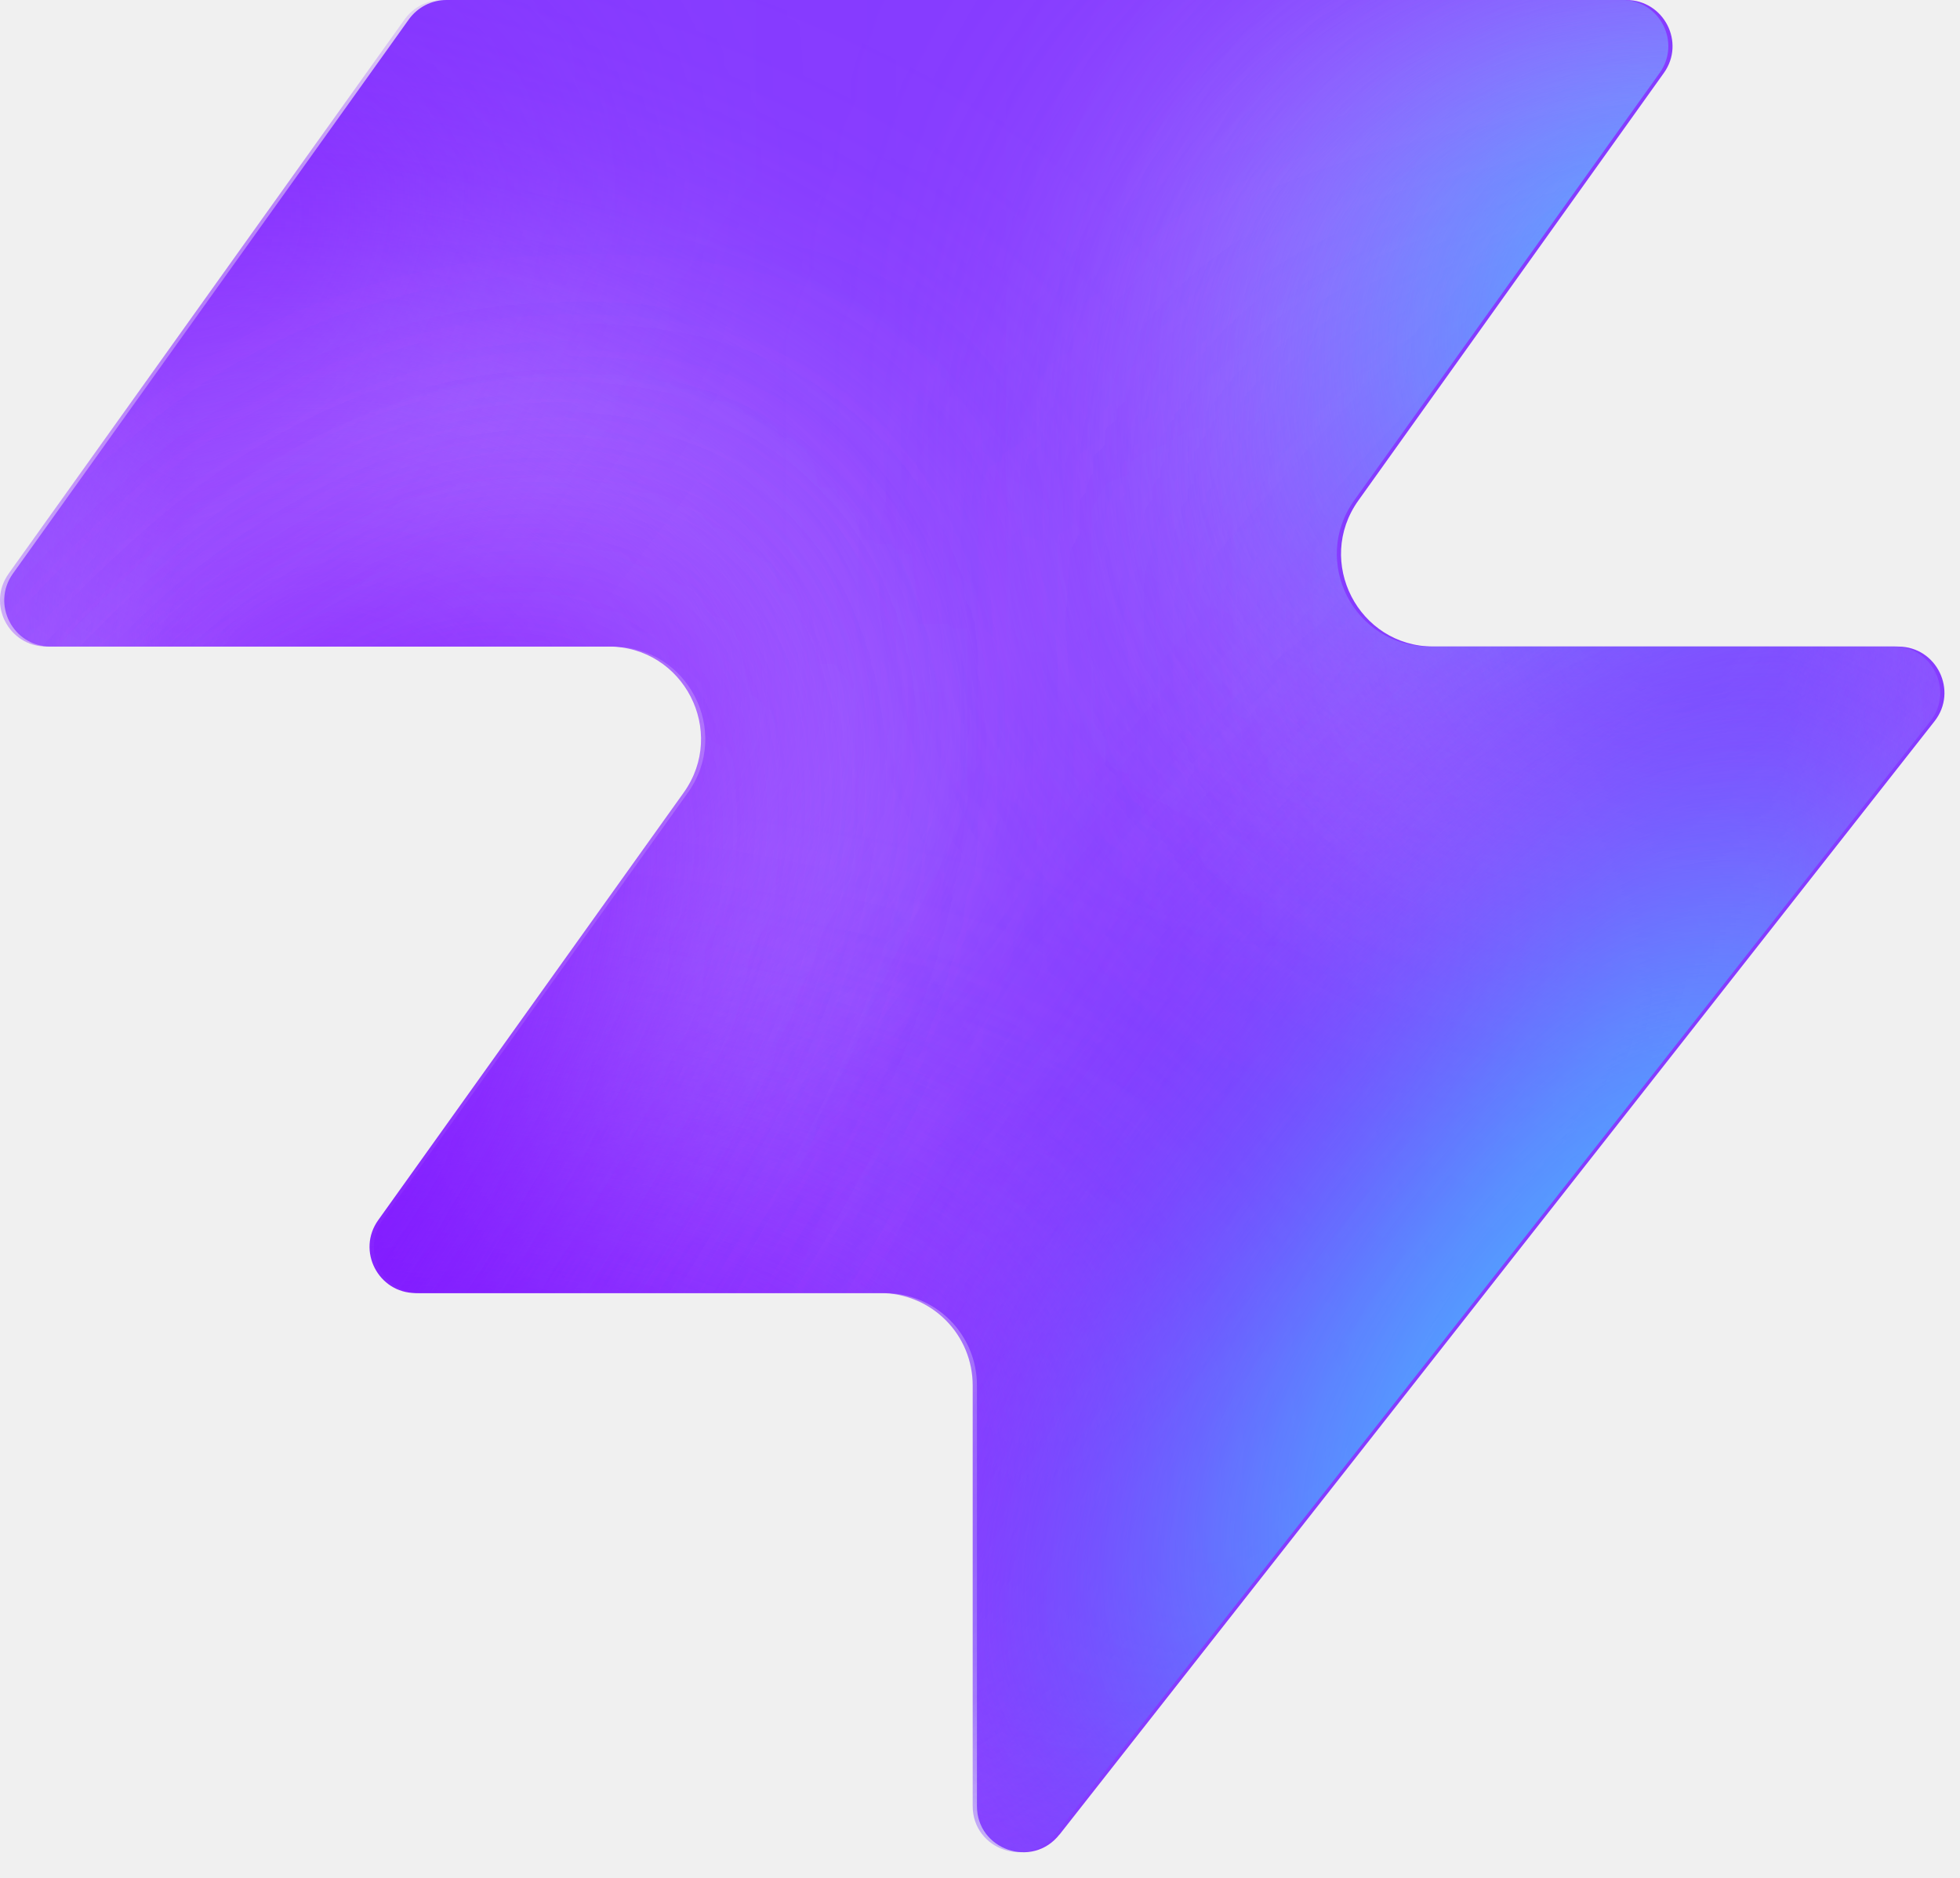
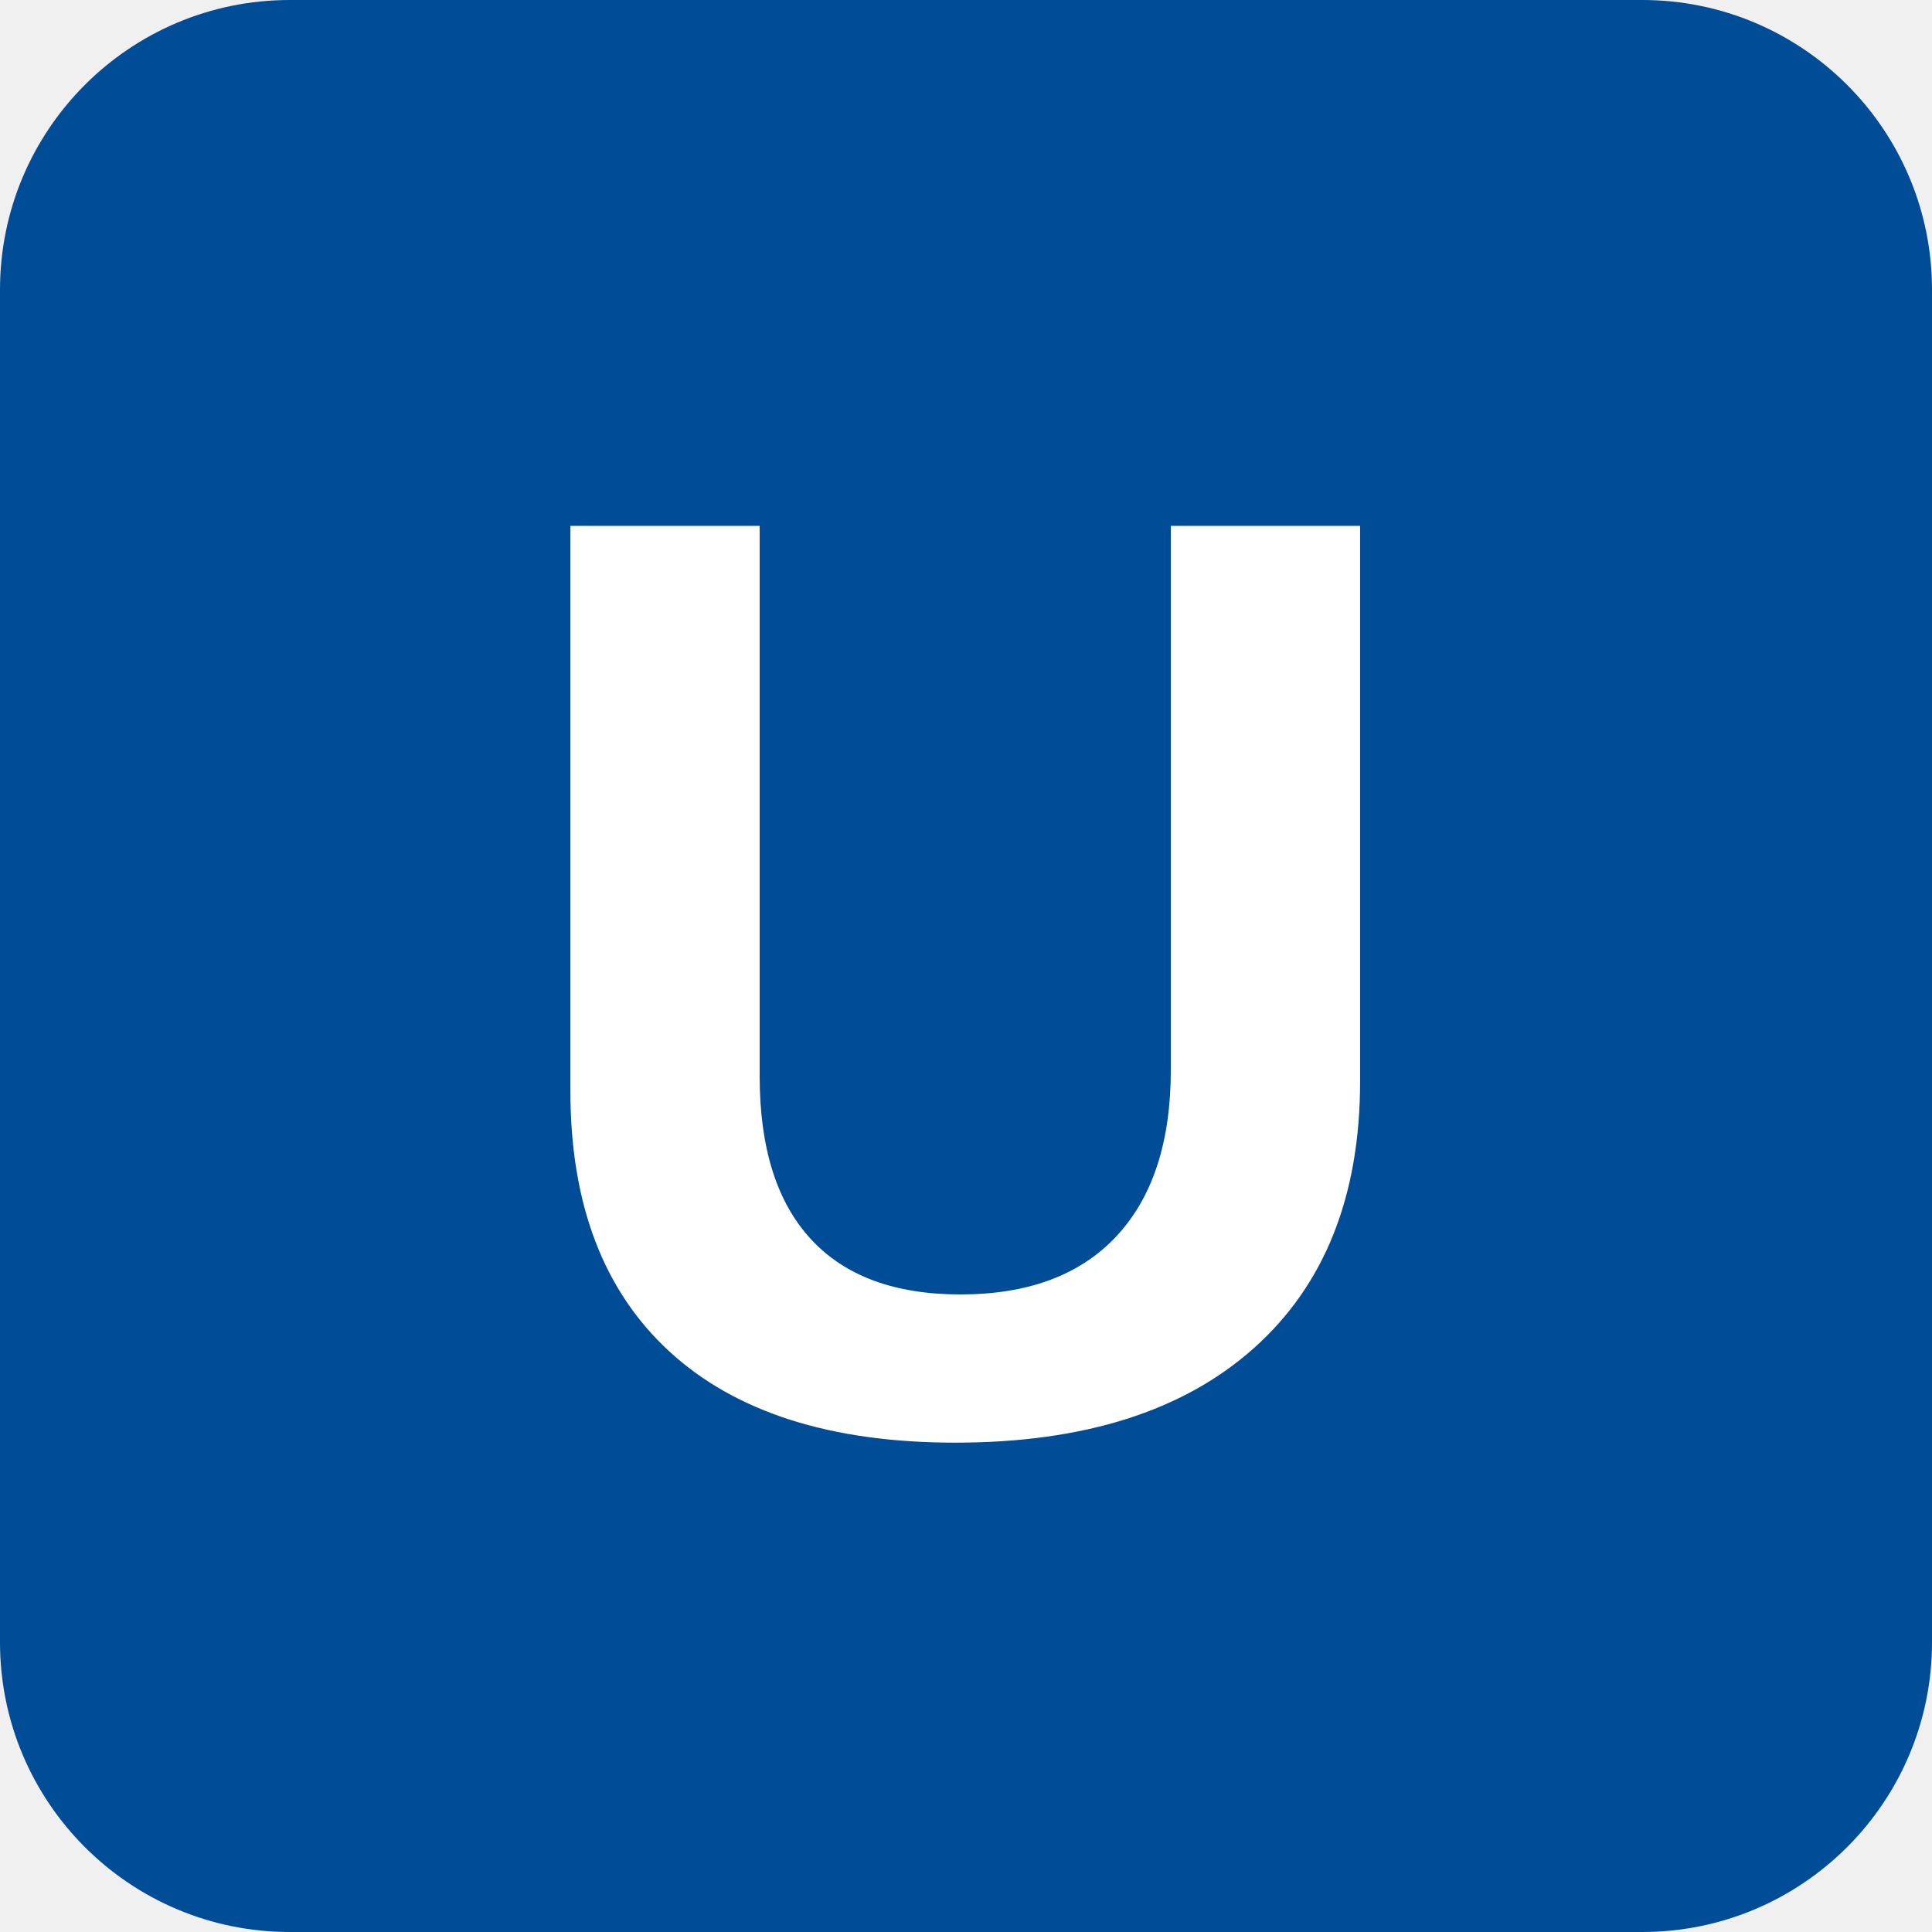
- <svg xmlns="http://www.w3.org/2000/svg" width="48" height="46" fill="none" viewBox="0 0 48 46">
-   <path fill="#863bff" d="M25.946 44.938c-.664.845-2.021.375-2.021-.698V33.937a2.26 2.26 0 0 0-2.262-2.262H10.287c-.92 0-1.456-1.04-.92-1.788l7.48-10.471c1.07-1.497 0-3.578-1.842-3.578H1.237c-.92 0-1.456-1.04-.92-1.788L10.013.474c.214-.297.556-.474.92-.474h28.894c.92 0 1.456 1.04.92 1.788l-7.48 10.471c-1.07 1.498 0 3.579 1.842 3.579h11.377c.943 0 1.473 1.088.89 1.83L25.947 44.94z" style="fill:#863bff;fill:color(display-p3 .525 .23 1);fill-opacity:1" />
-   <mask id="a" width="48" height="46" x="0" y="0" maskUnits="userSpaceOnUse" style="mask-type:alpha">
-     <path fill="#000" d="M25.842 44.938c-.664.844-2.021.375-2.021-.698V33.937a2.26 2.26 0 0 0-2.262-2.262H10.183c-.92 0-1.456-1.04-.92-1.788l7.48-10.471c1.07-1.498 0-3.579-1.842-3.579H1.133c-.92 0-1.456-1.04-.92-1.787L9.91.473c.214-.297.556-.474.92-.474h28.894c.92 0 1.456 1.04.92 1.788l-7.48 10.471c-1.07 1.498 0 3.578 1.842 3.578h11.377c.943 0 1.473 1.088.89 1.832L25.843 44.94z" style="fill:#000;fill-opacity:1" />
-   </mask>
-   <g mask="url(#a)">
-     <g filter="url(#b)">
-       <ellipse cx="5.508" cy="14.704" fill="#ede6ff" rx="5.508" ry="14.704" style="fill:#ede6ff;fill:color(display-p3 .927 .903 1);fill-opacity:1" transform="matrix(.00324 1 1 -.00324 -4.47 31.516)" />
-     </g>
-     <g filter="url(#c)">
-       <ellipse cx="10.399" cy="29.851" fill="#ede6ff" rx="10.399" ry="29.851" style="fill:#ede6ff;fill:color(display-p3 .927 .903 1);fill-opacity:1" transform="matrix(.00324 1 1 -.00324 -39.328 7.883)" />
-     </g>
-     <g filter="url(#d)">
-       <ellipse cx="5.508" cy="30.487" fill="#7e14ff" rx="5.508" ry="30.487" style="fill:#7e14ff;fill:color(display-p3 .492 .077 1);fill-opacity:1" transform="rotate(89.814 -25.913 -14.639)scale(1 -1)" />
-     </g>
-     <g filter="url(#e)">
-       <ellipse cx="5.508" cy="30.599" fill="#7e14ff" rx="5.508" ry="30.599" style="fill:#7e14ff;fill:color(display-p3 .492 .077 1);fill-opacity:1" transform="rotate(89.814 -32.644 -3.334)scale(1 -1)" />
-     </g>
-     <g filter="url(#f)">
-       <ellipse cx="5.508" cy="30.599" fill="#7e14ff" rx="5.508" ry="30.599" style="fill:#7e14ff;fill:color(display-p3 .492 .077 1);fill-opacity:1" transform="matrix(.00324 1 1 -.00324 -34.34 30.47)" />
-     </g>
-     <g filter="url(#g)">
-       <ellipse cx="14.072" cy="22.078" fill="#ede6ff" rx="14.072" ry="22.078" style="fill:#ede6ff;fill:color(display-p3 .927 .903 1);fill-opacity:1" transform="rotate(93.35 24.506 48.493)scale(-1 1)" />
-     </g>
-     <g filter="url(#h)">
-       <ellipse cx="3.47" cy="21.501" fill="#7e14ff" rx="3.47" ry="21.501" style="fill:#7e14ff;fill:color(display-p3 .492 .077 1);fill-opacity:1" transform="rotate(89.009 28.708 47.59)scale(-1 1)" />
-     </g>
-     <g filter="url(#i)">
-       <ellipse cx="3.47" cy="21.501" fill="#7e14ff" rx="3.47" ry="21.501" style="fill:#7e14ff;fill:color(display-p3 .492 .077 1);fill-opacity:1" transform="rotate(89.009 28.708 47.59)scale(-1 1)" />
-     </g>
-     <g filter="url(#j)">
-       <ellipse cx=".387" cy="8.972" fill="#7e14ff" rx="4.407" ry="29.108" style="fill:#7e14ff;fill:color(display-p3 .492 .077 1);fill-opacity:1" transform="rotate(39.51 .387 8.972)" />
-     </g>
-     <g filter="url(#k)">
-       <ellipse cx="47.523" cy="-6.092" fill="#7e14ff" rx="4.407" ry="29.108" style="fill:#7e14ff;fill:color(display-p3 .492 .077 1);fill-opacity:1" transform="rotate(37.892 47.523 -6.092)" />
-     </g>
-     <g filter="url(#l)">
-       <ellipse cx="41.412" cy="6.333" fill="#47bfff" rx="5.971" ry="9.665" style="fill:#47bfff;fill:color(display-p3 .28 .748 1);fill-opacity:1" transform="rotate(37.892 41.412 6.333)" />
-     </g>
-     <g filter="url(#m)">
-       <ellipse cx="-1.879" cy="38.332" fill="#7e14ff" rx="4.407" ry="29.108" style="fill:#7e14ff;fill:color(display-p3 .492 .077 1);fill-opacity:1" transform="rotate(37.892 -1.88 38.332)" />
-     </g>
-     <g filter="url(#n)">
-       <ellipse cx="-1.879" cy="38.332" fill="#7e14ff" rx="4.407" ry="29.108" style="fill:#7e14ff;fill:color(display-p3 .492 .077 1);fill-opacity:1" transform="rotate(37.892 -1.88 38.332)" />
-     </g>
-     <g filter="url(#o)">
-       <ellipse cx="35.651" cy="29.907" fill="#7e14ff" rx="4.407" ry="29.108" style="fill:#7e14ff;fill:color(display-p3 .492 .077 1);fill-opacity:1" transform="rotate(37.892 35.651 29.907)" />
-     </g>
-     <g filter="url(#p)">
-       <ellipse cx="38.418" cy="32.4" fill="#47bfff" rx="5.971" ry="15.297" style="fill:#47bfff;fill:color(display-p3 .28 .748 1);fill-opacity:1" transform="rotate(37.892 38.418 32.4)" />
-     </g>
-   </g>
-   <defs>
-     <filter id="b" width="60.045" height="41.654" x="-19.77" y="16.149" color-interpolation-filters="sRGB" filterUnits="userSpaceOnUse">
-       <feFlood flood-opacity="0" result="BackgroundImageFix" />
-       <feBlend in="SourceGraphic" in2="BackgroundImageFix" result="shape" />
-       <feGaussianBlur result="effect1_foregroundBlur_2002_17158" stdDeviation="7.659" />
-     </filter>
-     <filter id="c" width="90.34" height="51.437" x="-54.613" y="-7.533" color-interpolation-filters="sRGB" filterUnits="userSpaceOnUse">
-       <feFlood flood-opacity="0" result="BackgroundImageFix" />
-       <feBlend in="SourceGraphic" in2="BackgroundImageFix" result="shape" />
-       <feGaussianBlur result="effect1_foregroundBlur_2002_17158" stdDeviation="7.659" />
-     </filter>
-     <filter id="d" width="79.355" height="29.4" x="-49.64" y="2.03" color-interpolation-filters="sRGB" filterUnits="userSpaceOnUse">
-       <feFlood flood-opacity="0" result="BackgroundImageFix" />
-       <feBlend in="SourceGraphic" in2="BackgroundImageFix" result="shape" />
-       <feGaussianBlur result="effect1_foregroundBlur_2002_17158" stdDeviation="4.596" />
-     </filter>
-     <filter id="e" width="79.579" height="29.4" x="-45.045" y="20.029" color-interpolation-filters="sRGB" filterUnits="userSpaceOnUse">
-       <feFlood flood-opacity="0" result="BackgroundImageFix" />
-       <feBlend in="SourceGraphic" in2="BackgroundImageFix" result="shape" />
-       <feGaussianBlur result="effect1_foregroundBlur_2002_17158" stdDeviation="4.596" />
-     </filter>
-     <filter id="f" width="79.579" height="29.4" x="-43.513" y="21.178" color-interpolation-filters="sRGB" filterUnits="userSpaceOnUse">
-       <feFlood flood-opacity="0" result="BackgroundImageFix" />
-       <feBlend in="SourceGraphic" in2="BackgroundImageFix" result="shape" />
-       <feGaussianBlur result="effect1_foregroundBlur_2002_17158" stdDeviation="4.596" />
-     </filter>
-     <filter id="g" width="74.749" height="58.852" x="15.756" y="-17.901" color-interpolation-filters="sRGB" filterUnits="userSpaceOnUse">
-       <feFlood flood-opacity="0" result="BackgroundImageFix" />
-       <feBlend in="SourceGraphic" in2="BackgroundImageFix" result="shape" />
-       <feGaussianBlur result="effect1_foregroundBlur_2002_17158" stdDeviation="7.659" />
-     </filter>
-     <filter id="h" width="61.377" height="25.362" x="23.548" y="2.284" color-interpolation-filters="sRGB" filterUnits="userSpaceOnUse">
-       <feFlood flood-opacity="0" result="BackgroundImageFix" />
-       <feBlend in="SourceGraphic" in2="BackgroundImageFix" result="shape" />
-       <feGaussianBlur result="effect1_foregroundBlur_2002_17158" stdDeviation="4.596" />
-     </filter>
-     <filter id="i" width="61.377" height="25.362" x="23.548" y="2.284" color-interpolation-filters="sRGB" filterUnits="userSpaceOnUse">
-       <feFlood flood-opacity="0" result="BackgroundImageFix" />
-       <feBlend in="SourceGraphic" in2="BackgroundImageFix" result="shape" />
-       <feGaussianBlur result="effect1_foregroundBlur_2002_17158" stdDeviation="4.596" />
-     </filter>
-     <filter id="j" width="56.045" height="63.649" x="-27.636" y="-22.853" color-interpolation-filters="sRGB" filterUnits="userSpaceOnUse">
-       <feFlood flood-opacity="0" result="BackgroundImageFix" />
-       <feBlend in="SourceGraphic" in2="BackgroundImageFix" result="shape" />
-       <feGaussianBlur result="effect1_foregroundBlur_2002_17158" stdDeviation="4.596" />
-     </filter>
-     <filter id="k" width="54.814" height="64.646" x="20.116" y="-38.415" color-interpolation-filters="sRGB" filterUnits="userSpaceOnUse">
-       <feFlood flood-opacity="0" result="BackgroundImageFix" />
-       <feBlend in="SourceGraphic" in2="BackgroundImageFix" result="shape" />
-       <feGaussianBlur result="effect1_foregroundBlur_2002_17158" stdDeviation="4.596" />
-     </filter>
-     <filter id="l" width="33.541" height="35.313" x="24.641" y="-11.323" color-interpolation-filters="sRGB" filterUnits="userSpaceOnUse">
-       <feFlood flood-opacity="0" result="BackgroundImageFix" />
-       <feBlend in="SourceGraphic" in2="BackgroundImageFix" result="shape" />
-       <feGaussianBlur result="effect1_foregroundBlur_2002_17158" stdDeviation="4.596" />
-     </filter>
-     <filter id="m" width="54.814" height="64.646" x="-29.286" y="6.009" color-interpolation-filters="sRGB" filterUnits="userSpaceOnUse">
-       <feFlood flood-opacity="0" result="BackgroundImageFix" />
-       <feBlend in="SourceGraphic" in2="BackgroundImageFix" result="shape" />
-       <feGaussianBlur result="effect1_foregroundBlur_2002_17158" stdDeviation="4.596" />
-     </filter>
-     <filter id="n" width="54.814" height="64.646" x="-29.286" y="6.009" color-interpolation-filters="sRGB" filterUnits="userSpaceOnUse">
-       <feFlood flood-opacity="0" result="BackgroundImageFix" />
-       <feBlend in="SourceGraphic" in2="BackgroundImageFix" result="shape" />
-       <feGaussianBlur result="effect1_foregroundBlur_2002_17158" stdDeviation="4.596" />
-     </filter>
-     <filter id="o" width="54.814" height="64.646" x="8.244" y="-2.416" color-interpolation-filters="sRGB" filterUnits="userSpaceOnUse">
-       <feFlood flood-opacity="0" result="BackgroundImageFix" />
-       <feBlend in="SourceGraphic" in2="BackgroundImageFix" result="shape" />
-       <feGaussianBlur result="effect1_foregroundBlur_2002_17158" stdDeviation="4.596" />
-     </filter>
-     <filter id="p" width="39.409" height="43.623" x="18.713" y="10.588" color-interpolation-filters="sRGB" filterUnits="userSpaceOnUse">
-       <feFlood flood-opacity="0" result="BackgroundImageFix" />
-       <feBlend in="SourceGraphic" in2="BackgroundImageFix" result="shape" />
-       <feGaussianBlur result="effect1_foregroundBlur_2002_17158" stdDeviation="4.596" />
-     </filter>
-   </defs>
+ <svg xmlns="http://www.w3.org/2000/svg" viewBox="0 0 100 100">
+   <rect width="100" height="100" rx="15" fill="#004c97" />
+   <text x="50" y="74" font-family="Arial, Helvetica, sans-serif" font-weight="900" font-size="68" fill="white" text-anchor="middle">U</text>
</svg>
